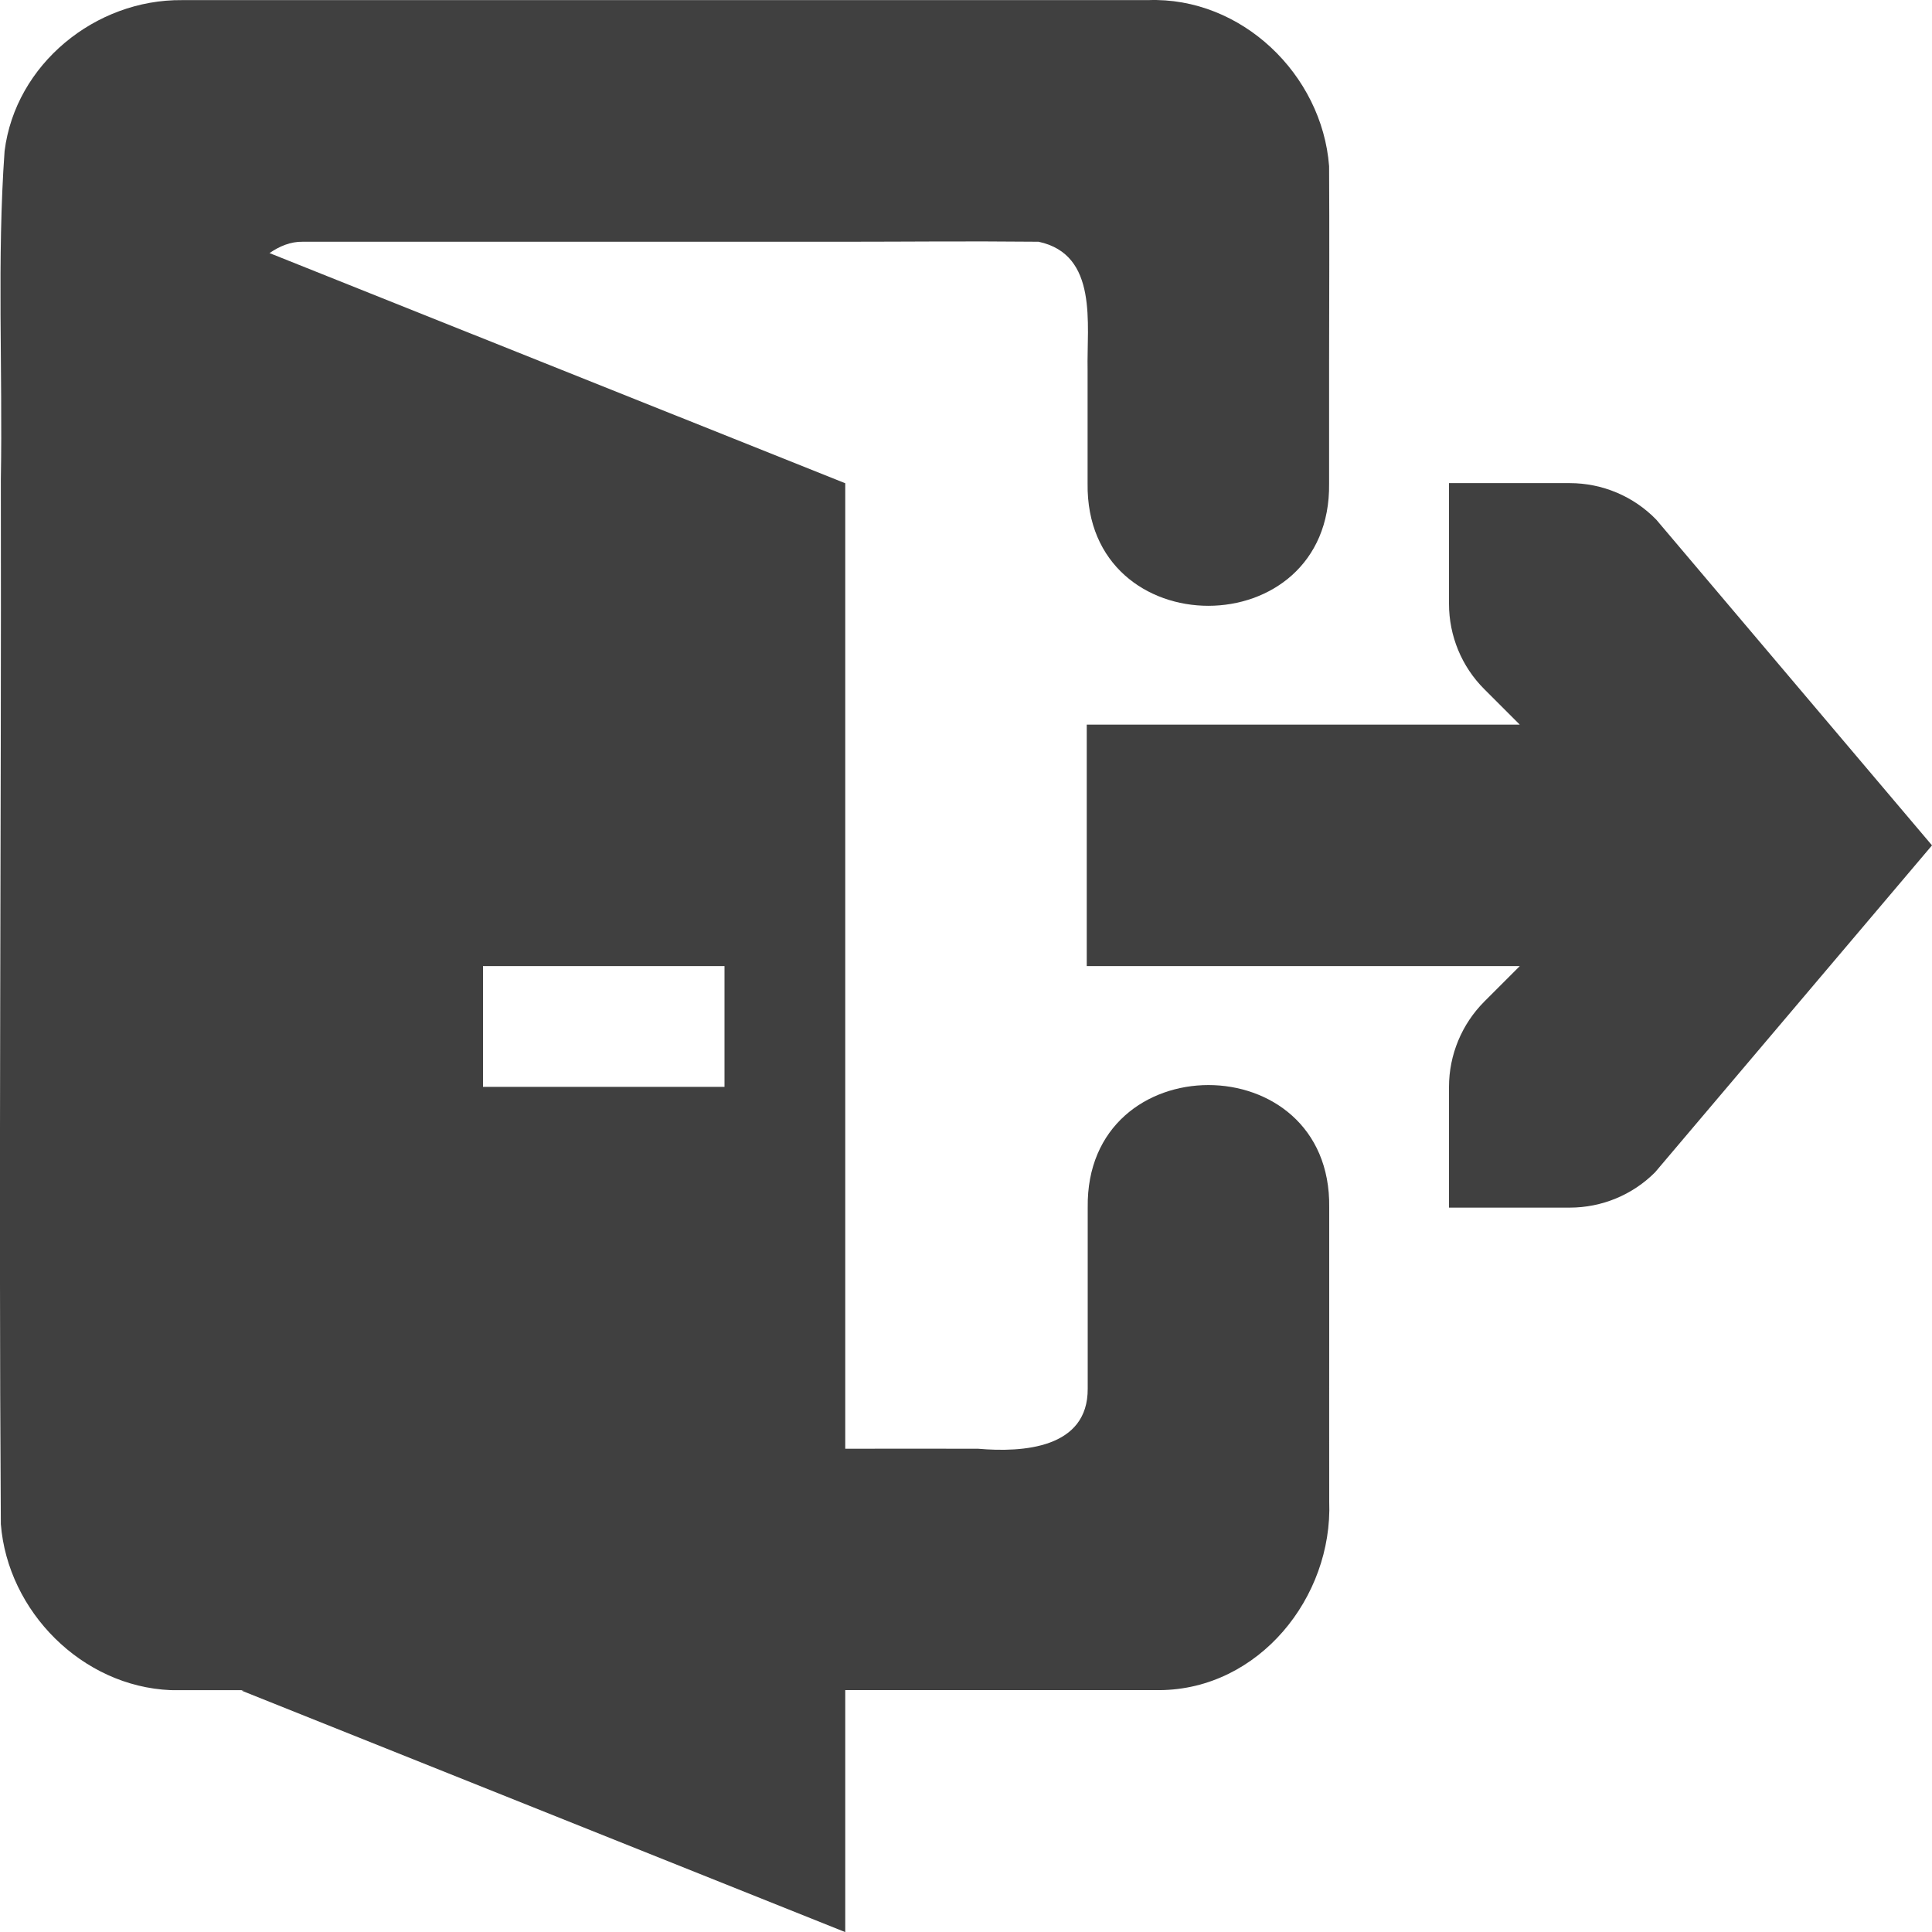
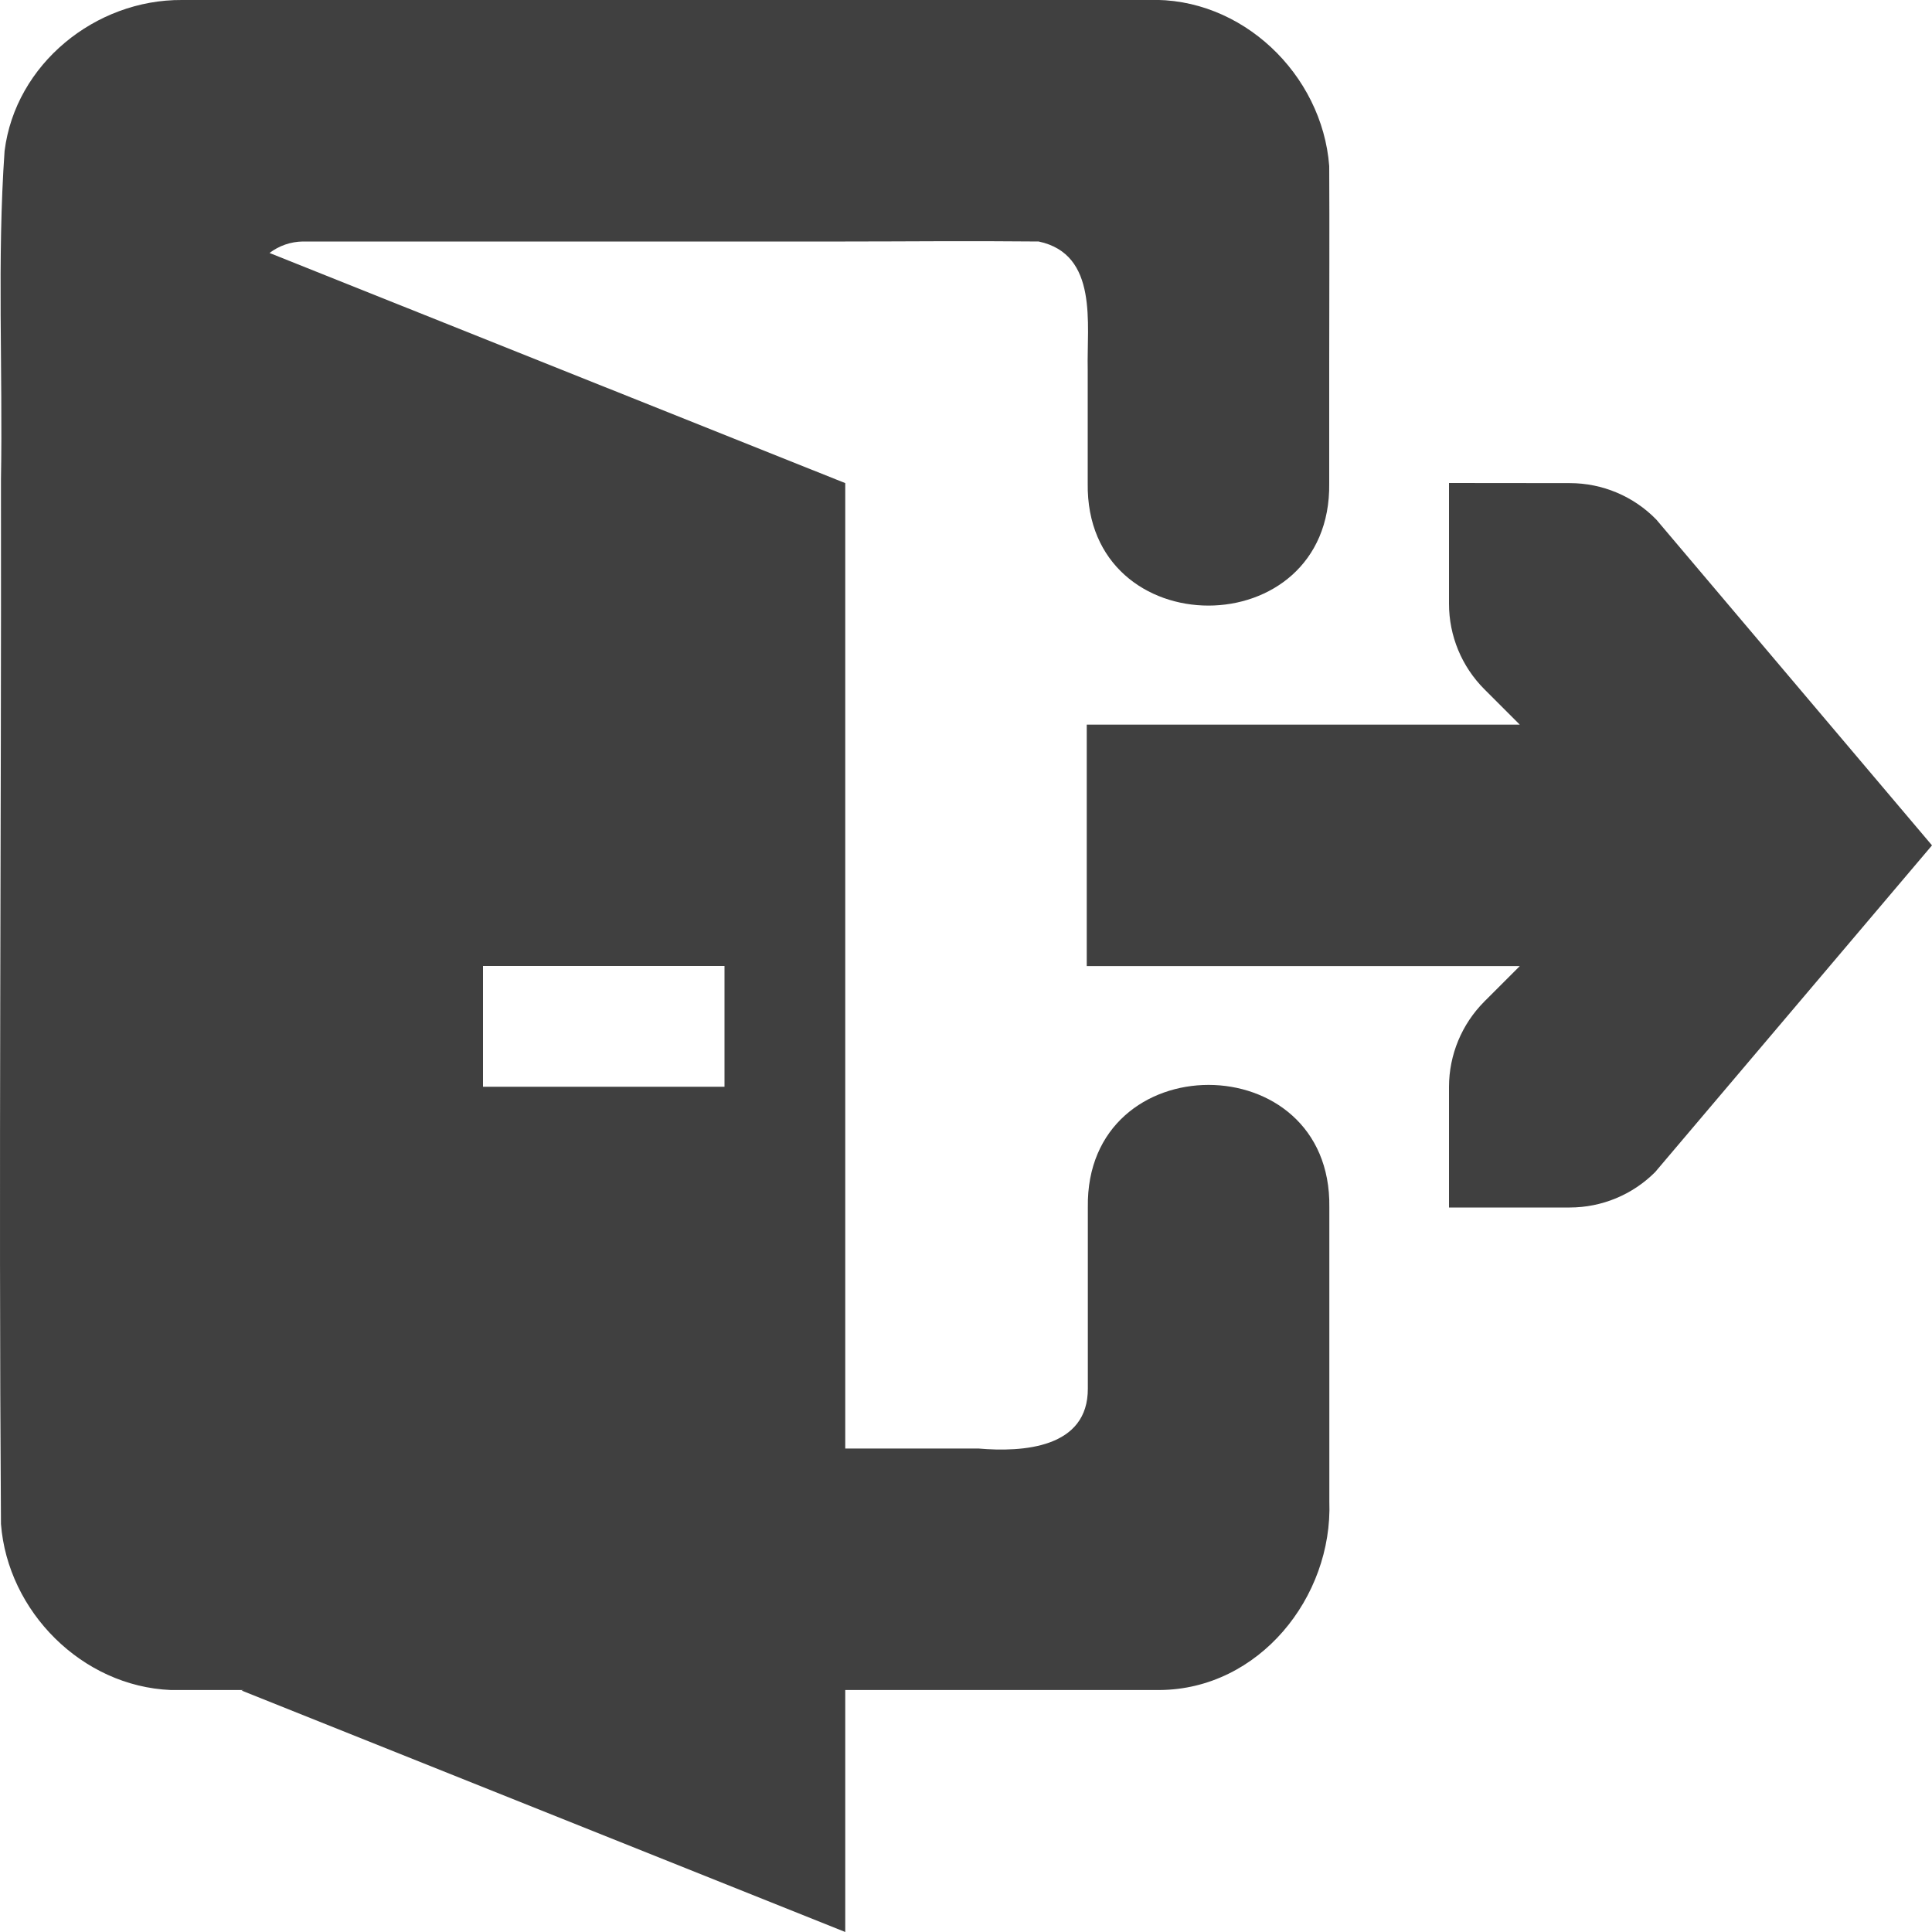
- <svg xmlns="http://www.w3.org/2000/svg" height="16" viewBox="0 0 16 16" width="16">
-   <path d="m1.507.001c-.716-.007-1.379.53-1.469 1.25-.064.894-.015 1.821-.031 2.719.005 2.888-.019 5.765 0 8.652.057.723.672 1.344 1.406 1.375.226.001.389-0.0.606 0l-.019.004 5 2v-2.004c.835-.001 1.629.001 2.602 0 .822-.005 1.436-.767 1.406-1.562-.001-.478-0-.956 0-1.435v-.998-.002c.019-1.352-2.019-1.352-2 0v.002.937.561c.003.495-.536.53-.906.498-.432-.001-.73-.001-1.102 0v-7.996l-4.768-1.906c.081-.056.174-.096.275-.094h4.492c.519 0.0.98-.006 1.602 0 .497.106.398.685.406 1.062v.939c-.019 1.352 2.019 1.352 2 0v-1c.001-.542.003-1.086 0-1.627-.058-.759-.726-1.404-1.5-1.375zm10.493 4v1c0.0.265.105.52.293.707l.293.293h-3.586c0.0 1 0 1 0 2h3.586l-.283.283c-.003.003-.007.006-.01.01-.187.187-.293.442-.293.707v1h1c.265-0.0.52-.105.707-.293l2.293-2.707-2.283-2.697c-.188-.194-.447-.303-.717-.303zm-8 4h2v1h-2z" fill="#404040" fill-rule="evenodd" />
+ <svg xmlns="http://www.w3.org/2000/svg" height="16" width="16">
+   <path d="M1.507 0C.791-.005.128.53.038 1.25c-.063.895-.014 1.822-.03 2.72.004 2.887-.02 5.764 0 8.651.056.724.67 1.344 1.406 1.375h.605L2 14l5 2v-2.004h2.603c.822-.005 1.435-.767 1.406-1.562V9.998c.019-1.351-2.02-1.351-2 0v1.5c.003.495-.537.53-.907.498H7V4.001L2.232 2.095A.467.467 0 0 1 2.507 2H7c.52 0 .98-.006 1.602 0 .497.106.397.685.406 1.062v.94c-.02 1.351 2.019 1.351 2 0v-1c0-.543.003-1.086 0-1.627-.058-.76-.726-1.404-1.5-1.375zM12 4v1a1 1 0 0 0 .293.708l.293.293H9v2h3.586l-.283.283c-.003.003-.007.005-.01.01A1.002 1.002 0 0 0 12 9v1h1a1 1 0 0 0 .707-.293L16 7.001l-2.283-2.698A1 1 0 0 0 13 4.001zM4 8h2v1H4z" fill="#404040" fill-rule="evenodd" />
</svg>
